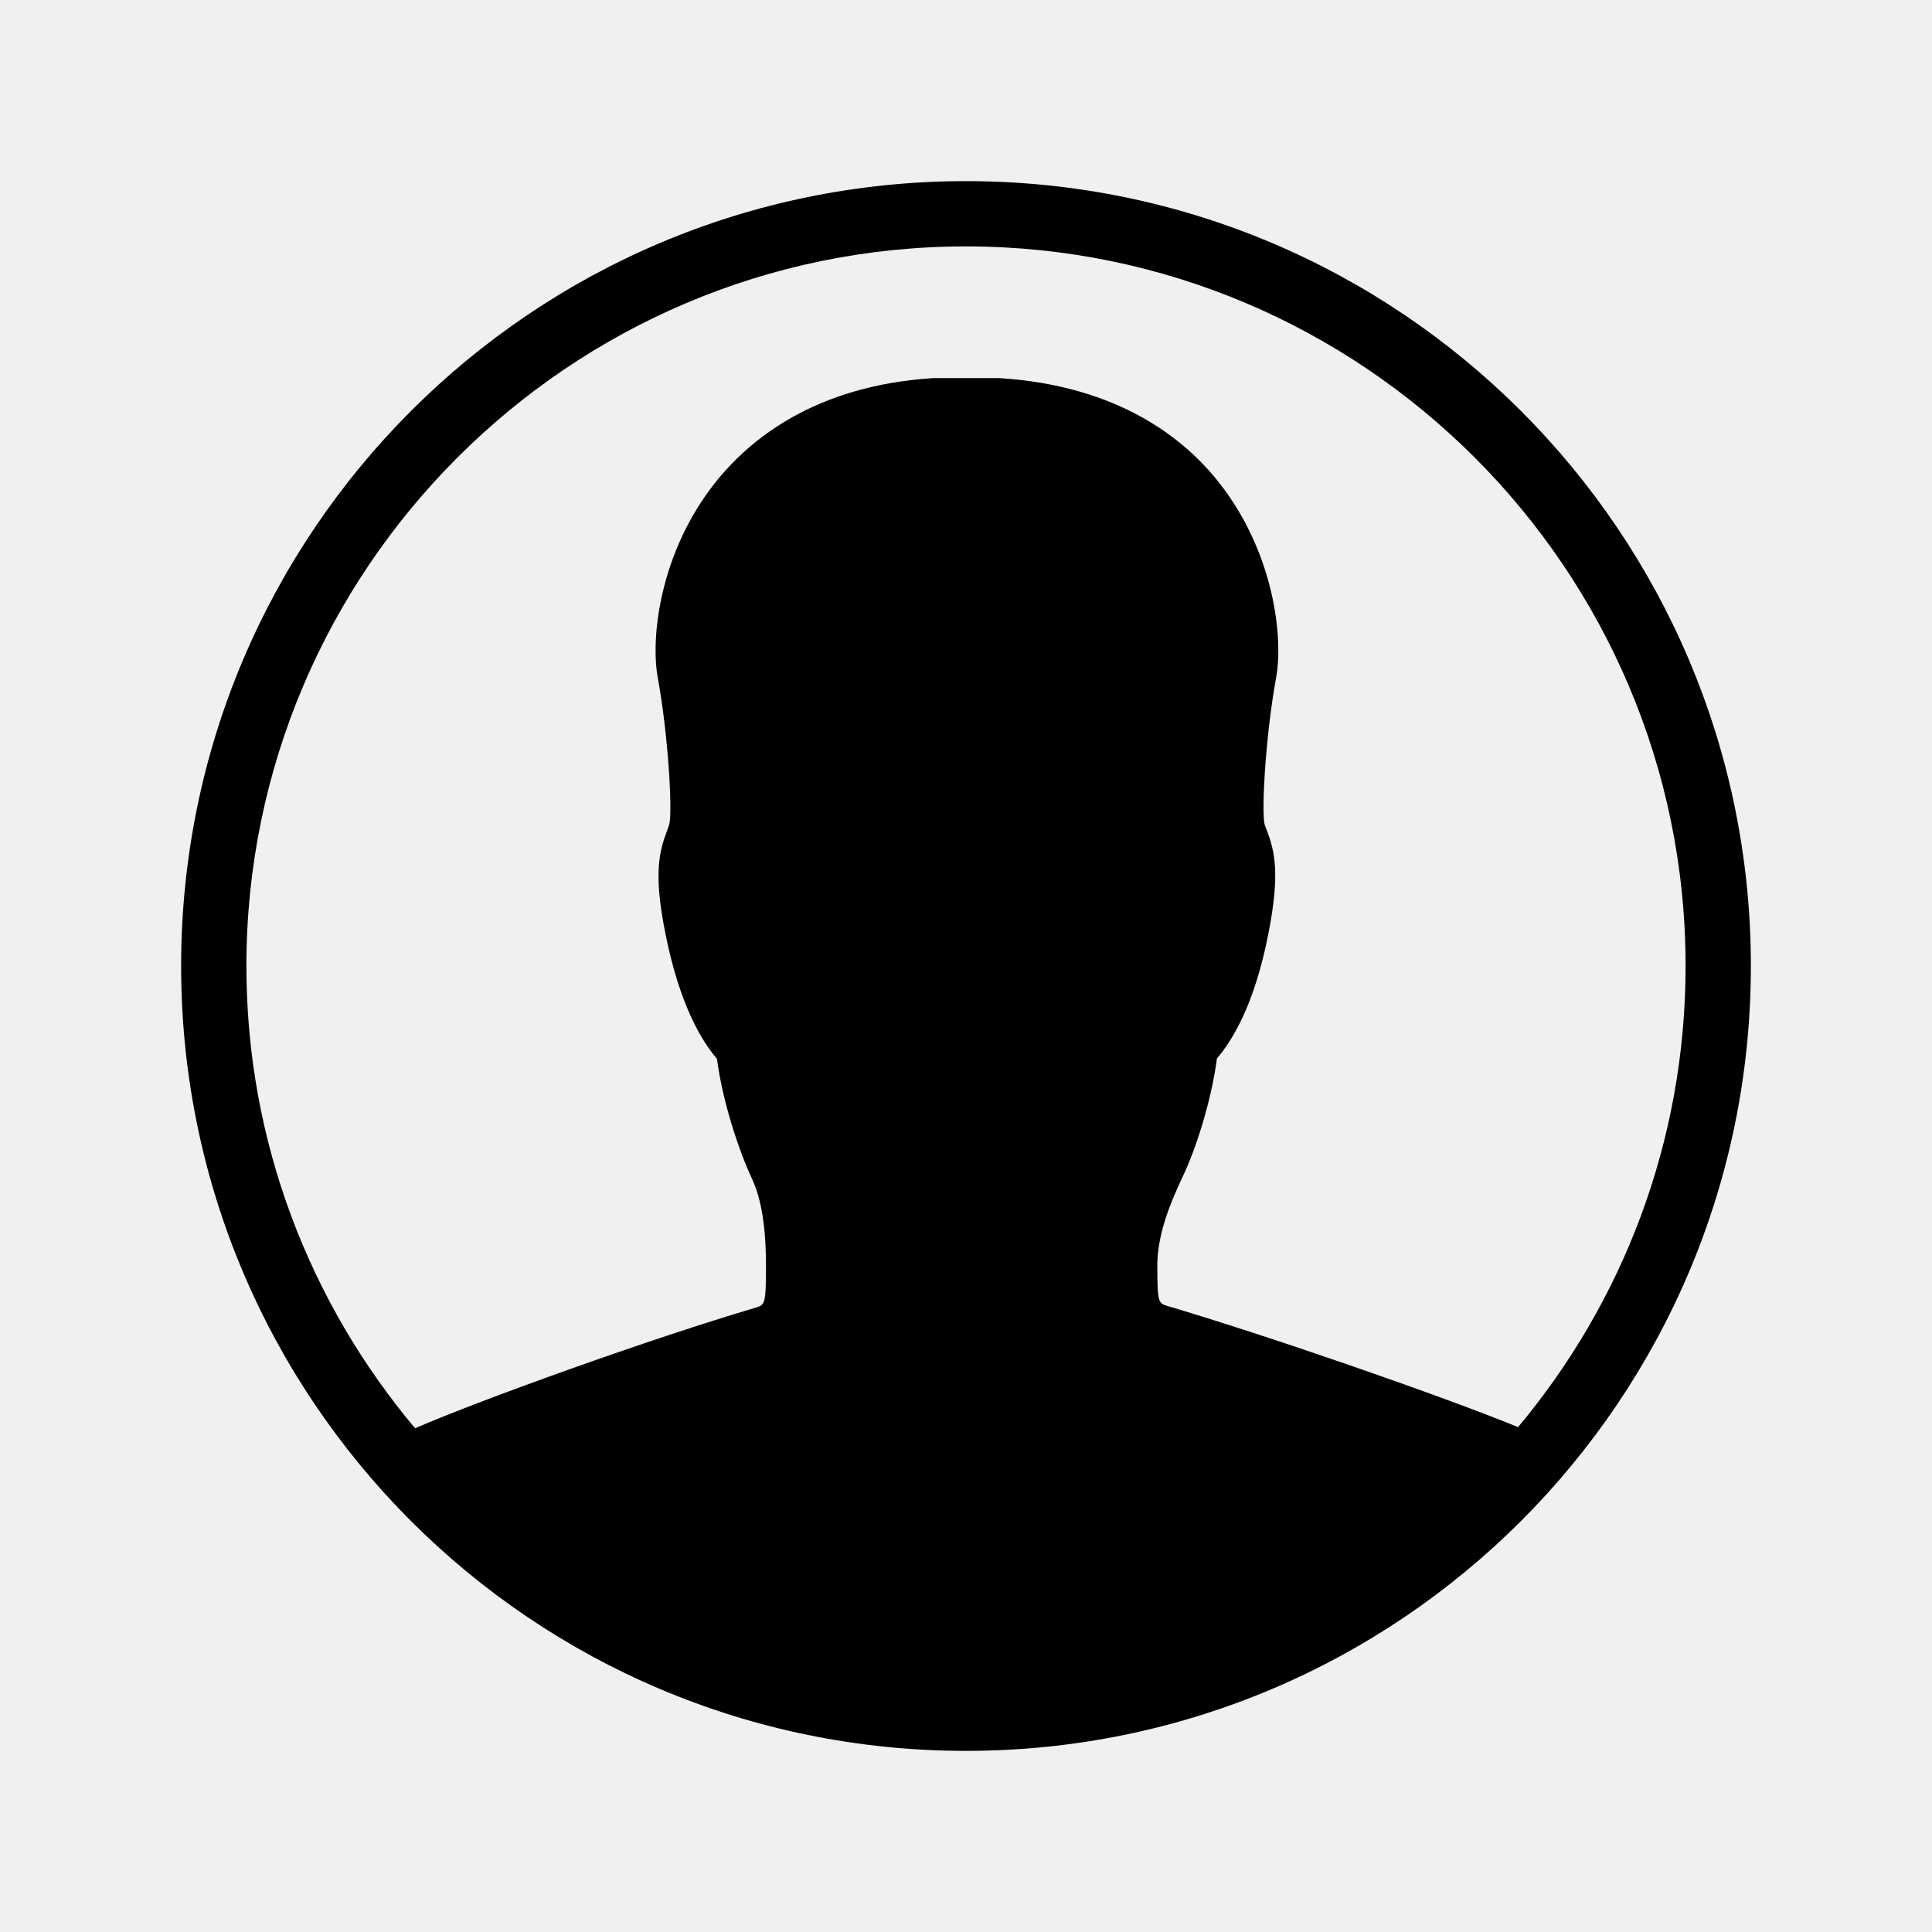
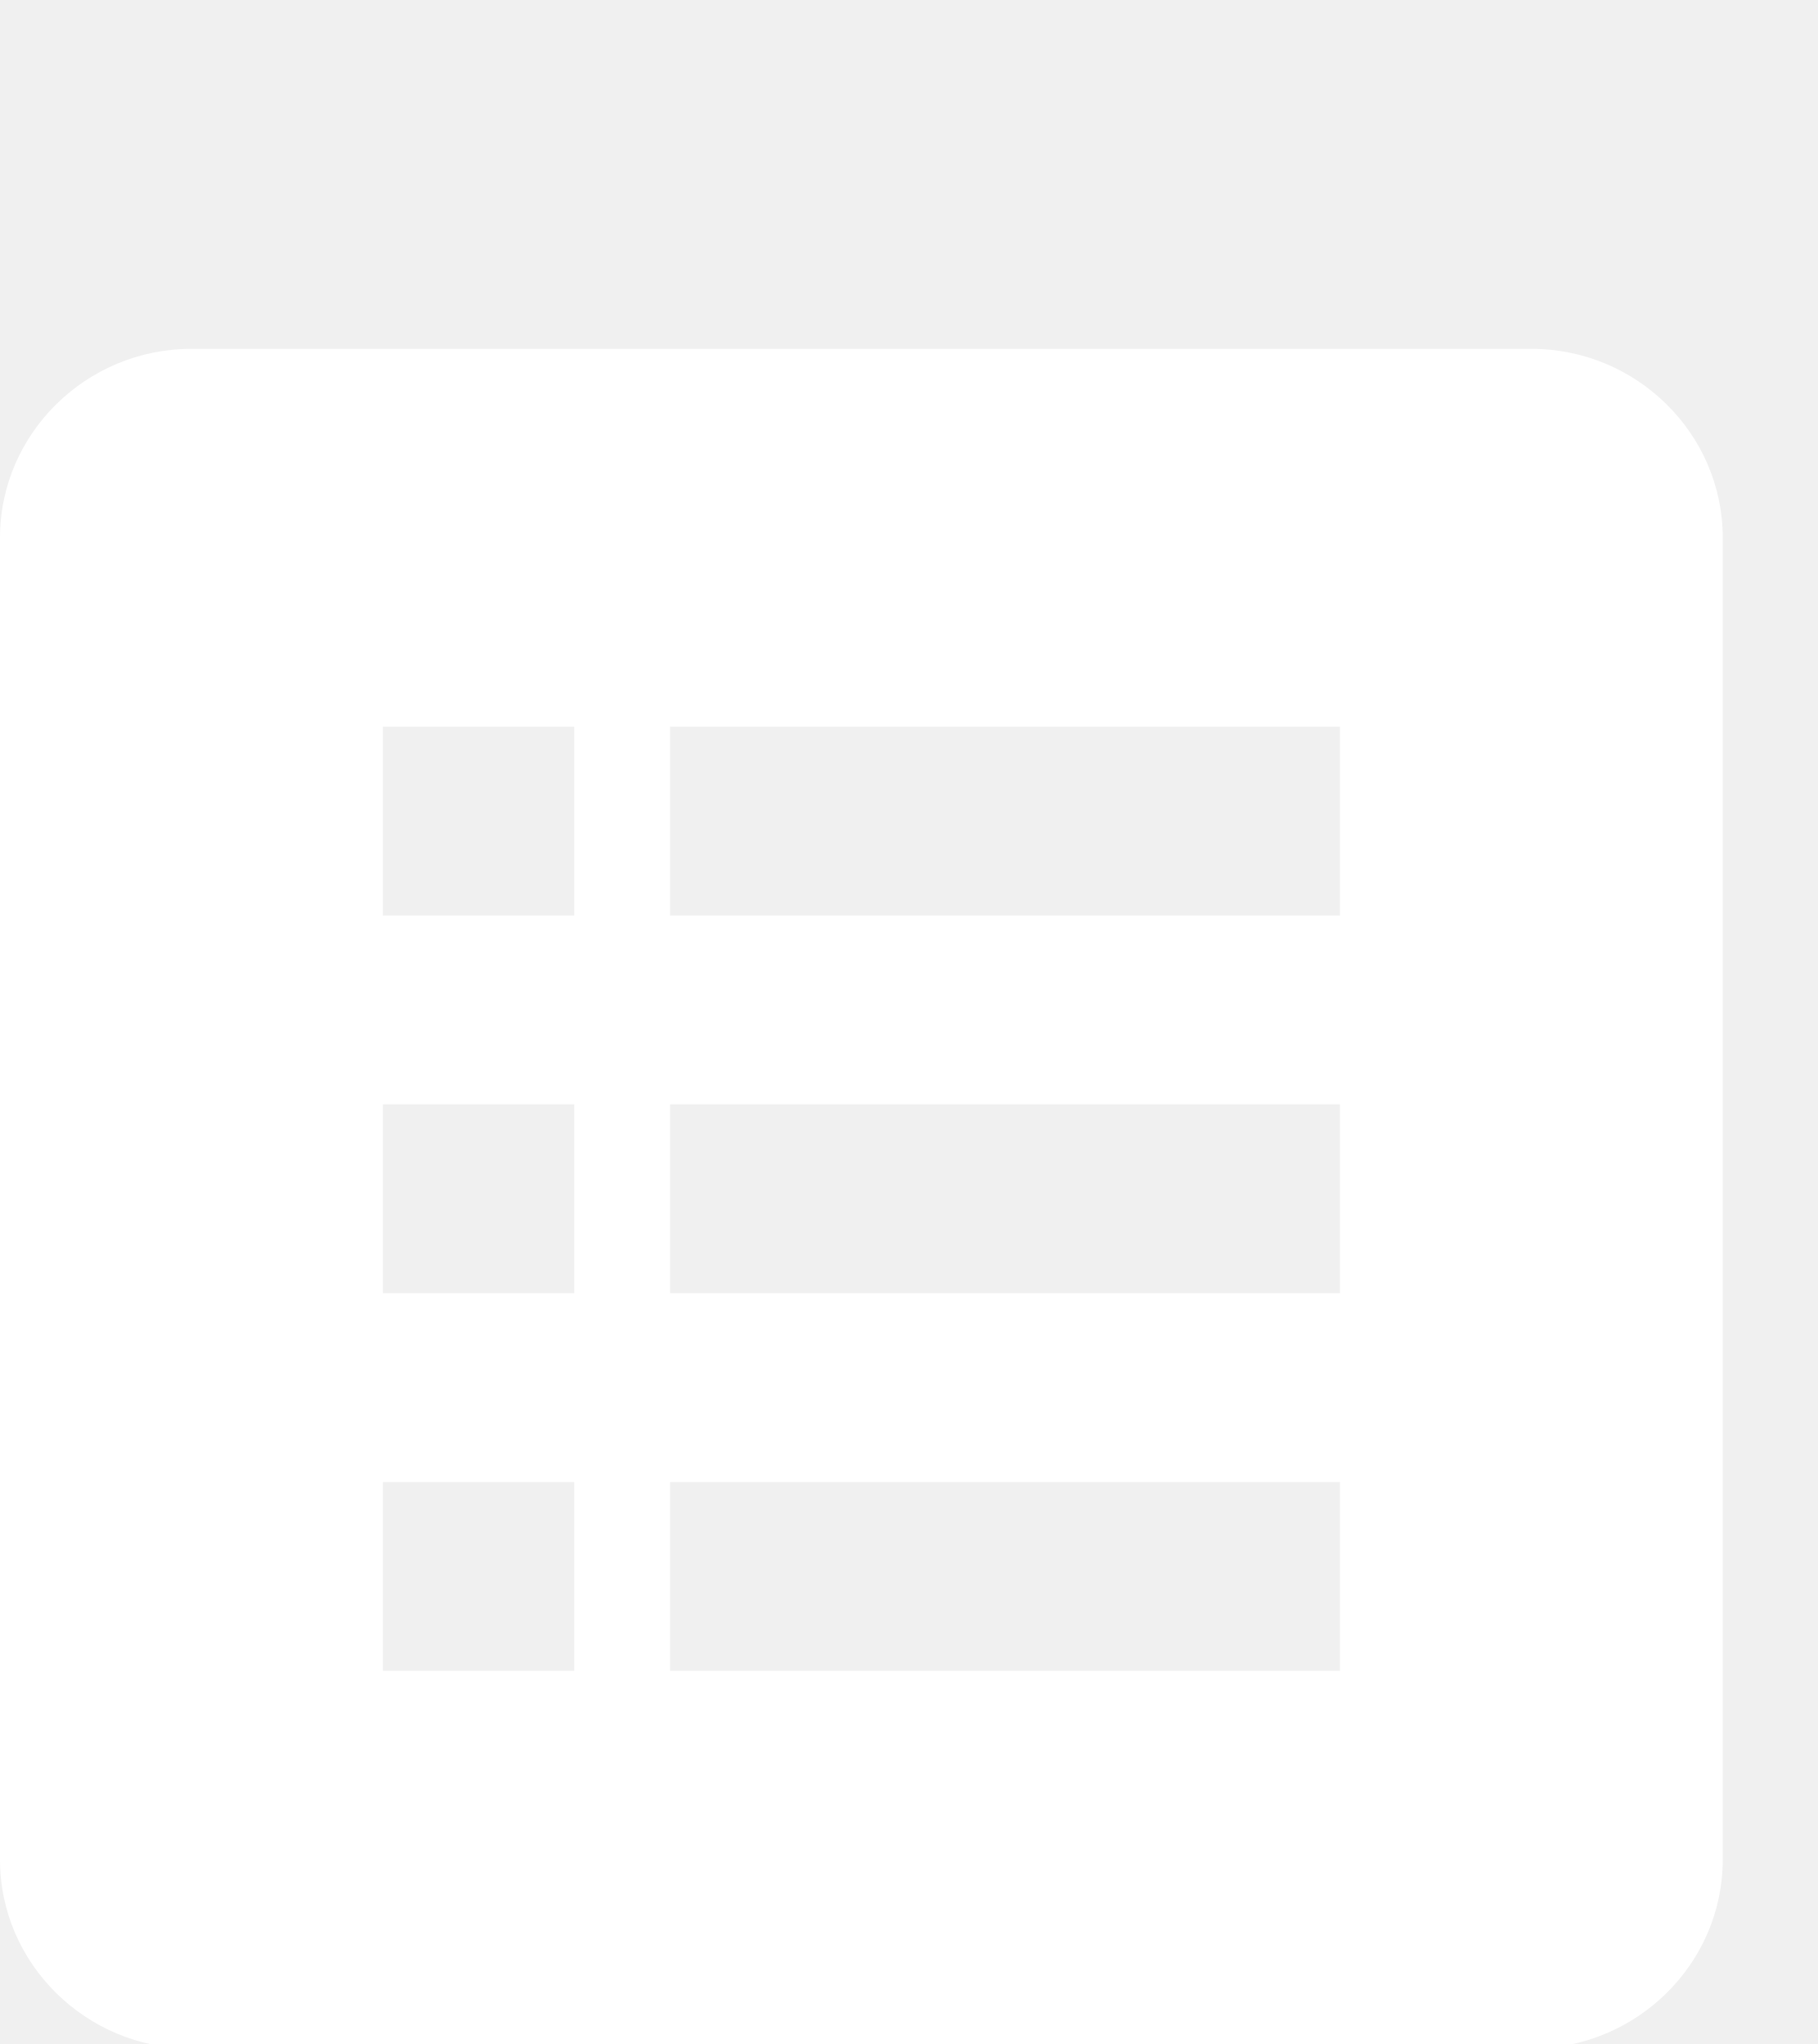
- <svg xmlns="http://www.w3.org/2000/svg" height="512px" id="Layer_1" style="enable-background:new 0 0 512 512;" version="1.1" viewBox="0 0 512 512" width="512px" xml:space="preserve">
-   <path d="M256,48C141.1,48,48,141.1,48,256c0,114.9,93.1,208,208,208c114.9,0,208-93.1,208-208C464,141.1,370.9,48,256,48z M256,65.3  c105.1,0,190.7,85.5,190.7,190.7c0,46.5-16.7,89.1-44.4,122.2c-20-8.2-65.9-24.1-92.9-32.1c-2.4-0.7-2.7-0.9-2.7-10.7  c0-8.1,3.3-16.3,6.6-23.3c3.6-7.5,7.7-20.2,9.2-31.6c4.2-4.9,10-14.5,13.6-32.9c3.2-16.2,1.7-22.1-0.4-27.6  c-0.2-0.6-0.5-1.2-0.6-1.7c-0.8-3.8,0.3-23.5,3.1-38.8c1.9-10.5-0.5-32.8-14.9-51.3c-9.1-11.7-26.6-26-58.5-28l-17.5,0  c-31.4,2-48.8,16.3-58,28c-14.5,18.5-16.9,40.8-15,51.3c2.8,15.3,3.9,35,3.1,38.8c-0.2,0.7-0.4,1.2-0.6,1.8  c-2.1,5.5-3.7,11.4-0.4,27.6c3.7,18.4,9.4,28,13.6,32.9c1.5,11.4,5.7,24,9.2,31.6c2.6,5.5,3.8,13,3.8,23.6c0,9.9-0.4,10-2.6,10.7  c-28.1,8.3-72.6,24.3-90.4,32C82.1,345.3,65.3,302.6,65.3,256C65.3,150.9,150.9,65.3,256,65.3z" />
+ <svg xmlns="http://www.w3.org/2000/svg" width="16" height="18">
+   <g>
+     <rect fill="none" id="canvas_background" height="20" width="18" y="-1" x="-1" />
+   </g>
+   <g>
+     <path stroke="null" fill="#ffffff" id="Shape" d="m13.482,3.072l-11.797,0c-0.927,0 -1.685,0.748 -1.685,1.663l0,11.642c0,0.915 0.758,1.663 1.685,1.663l11.797,0c0.927,0 1.685,-0.748 1.685,-1.663l0,-11.642c0,-0.915 -0.758,-1.663 -1.685,-1.663l0,0zm-8.426,11.642l-1.685,0l0,-1.663l1.685,0l0,1.663l0,0zm0,-3.326l-1.685,0l0,-1.663l1.685,0l0,1.663l0,0zm0,-3.326l-1.685,0l0,-1.663l1.685,0l0,1.663l0,0zm6.741,6.652l-5.898,0l0,-1.663l5.898,0l0,1.663l0,0zm0,-3.326l-5.898,0l0,-1.663l5.898,0l0,1.663l0,0zm0,-3.326l-5.898,0l0,-1.663l5.898,0l0,1.663l0,0z" />
+   </g>
</svg>
